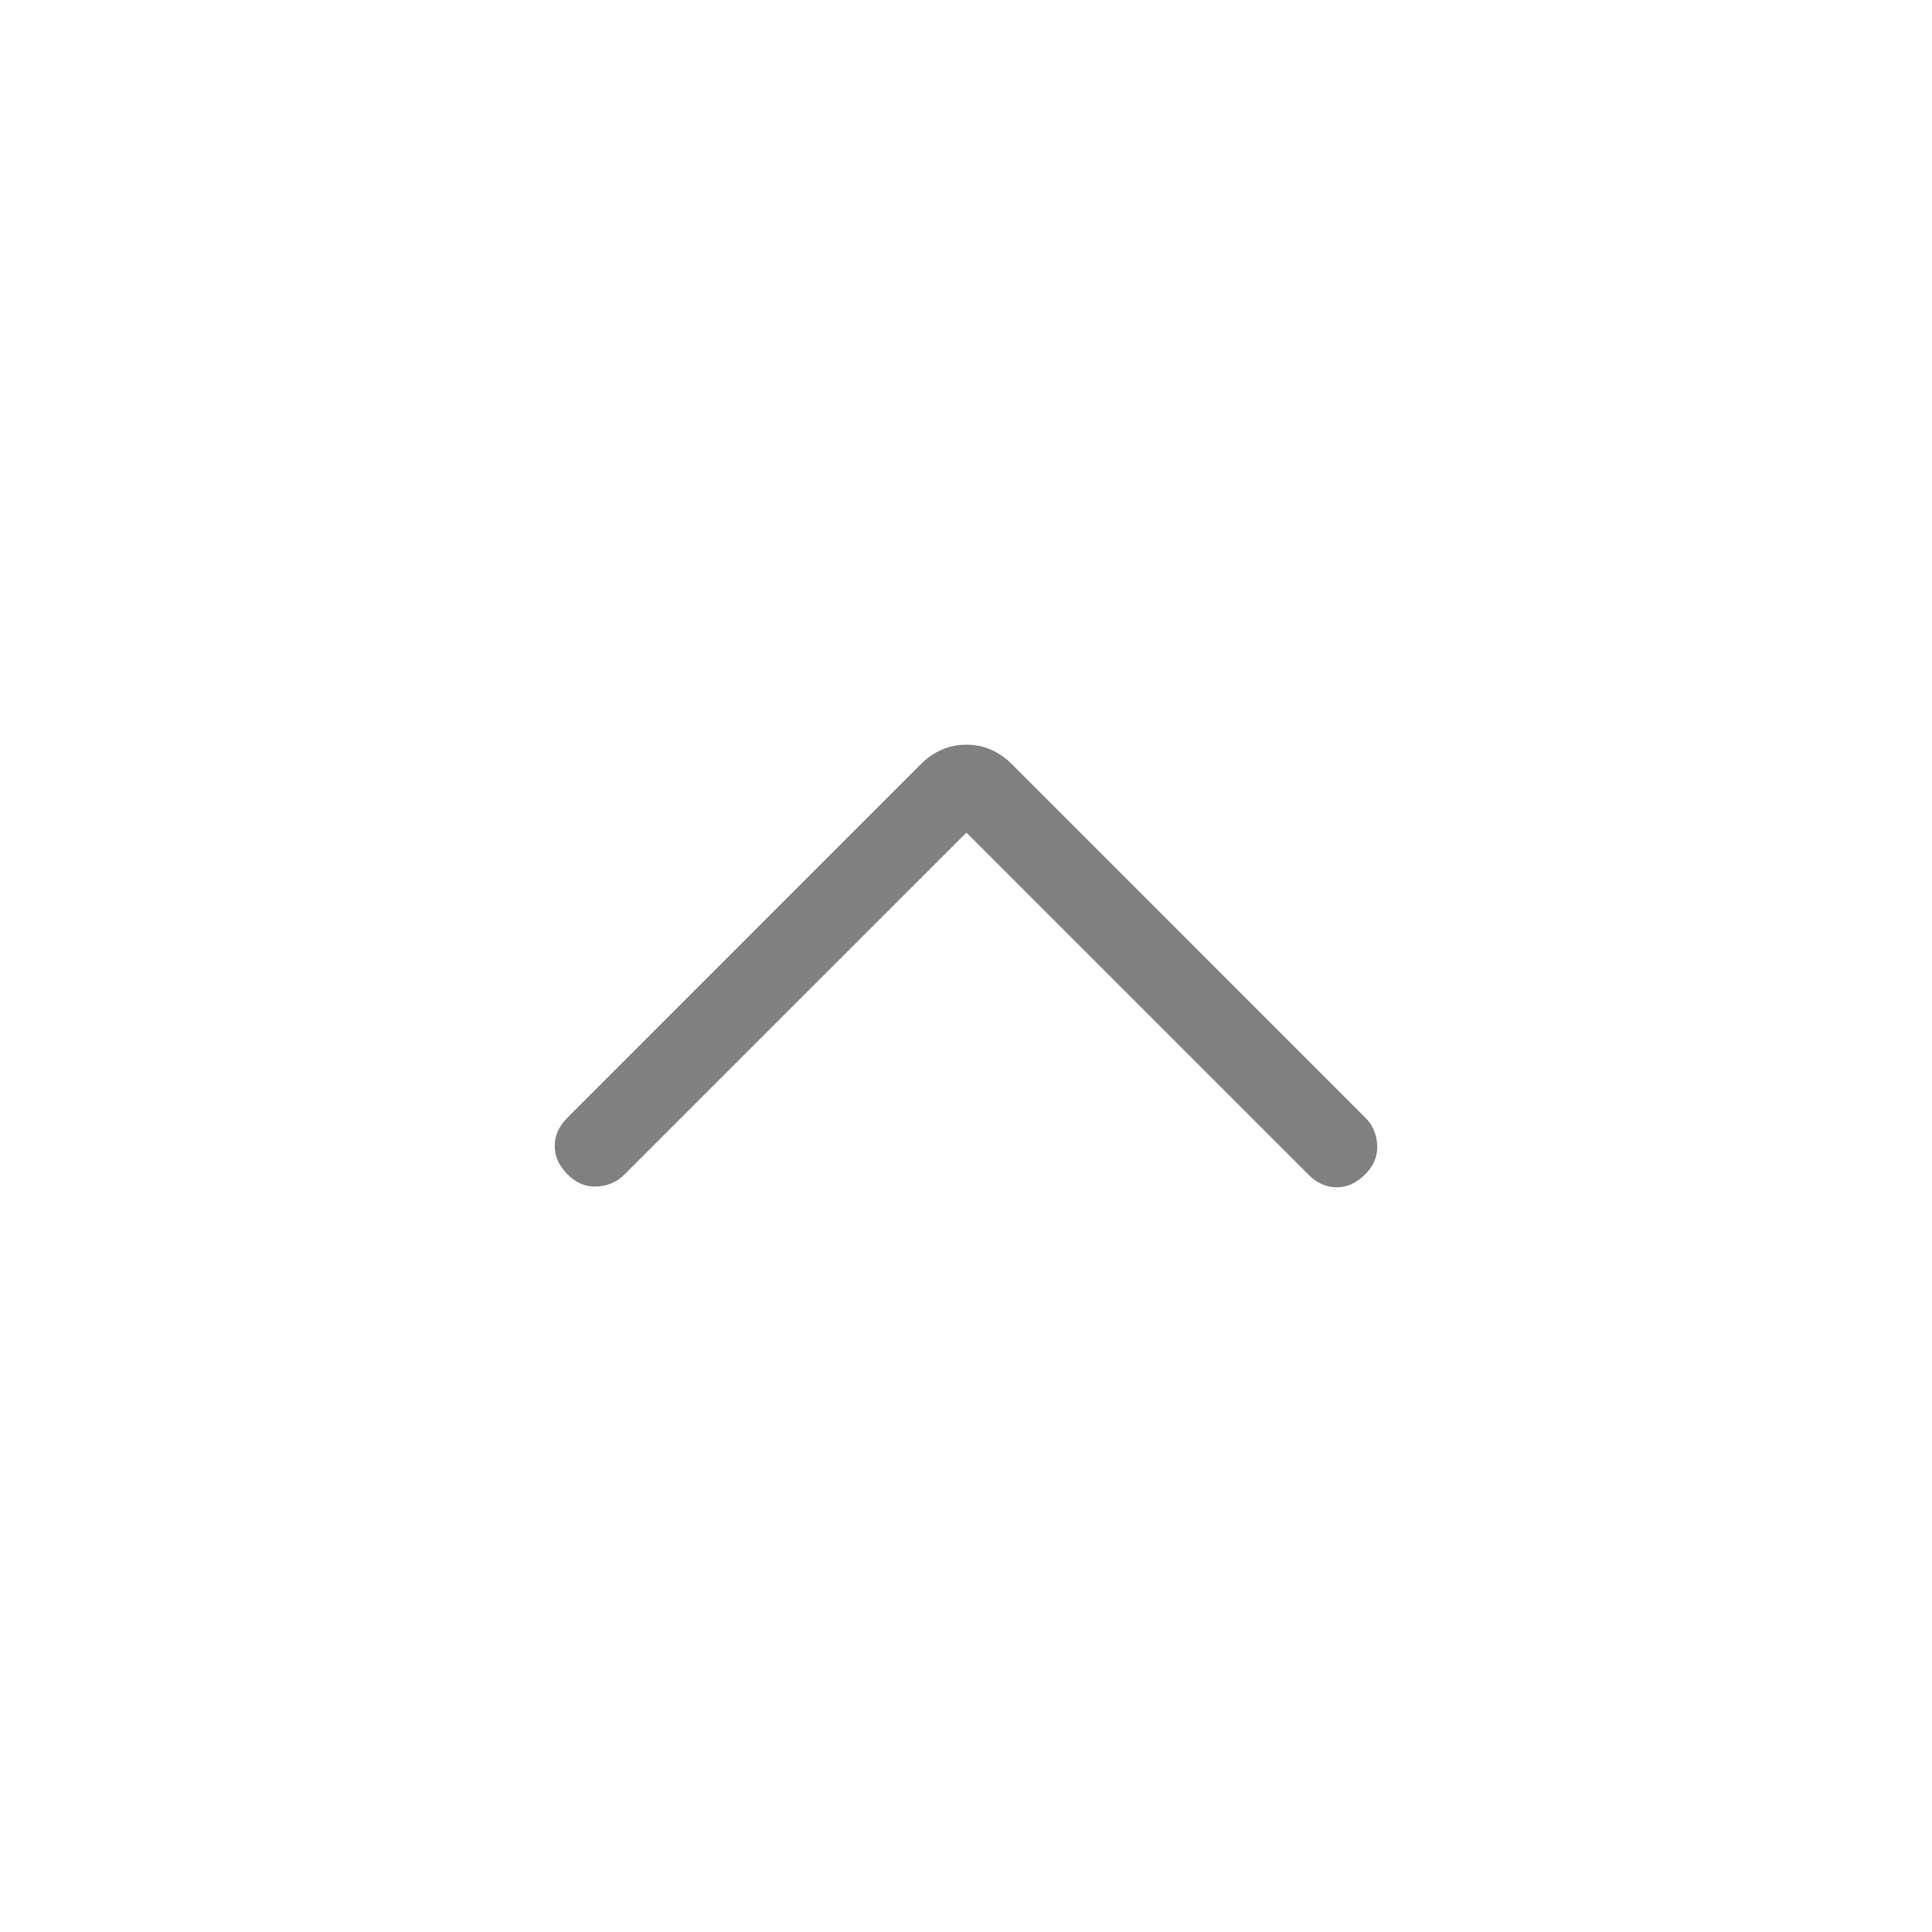
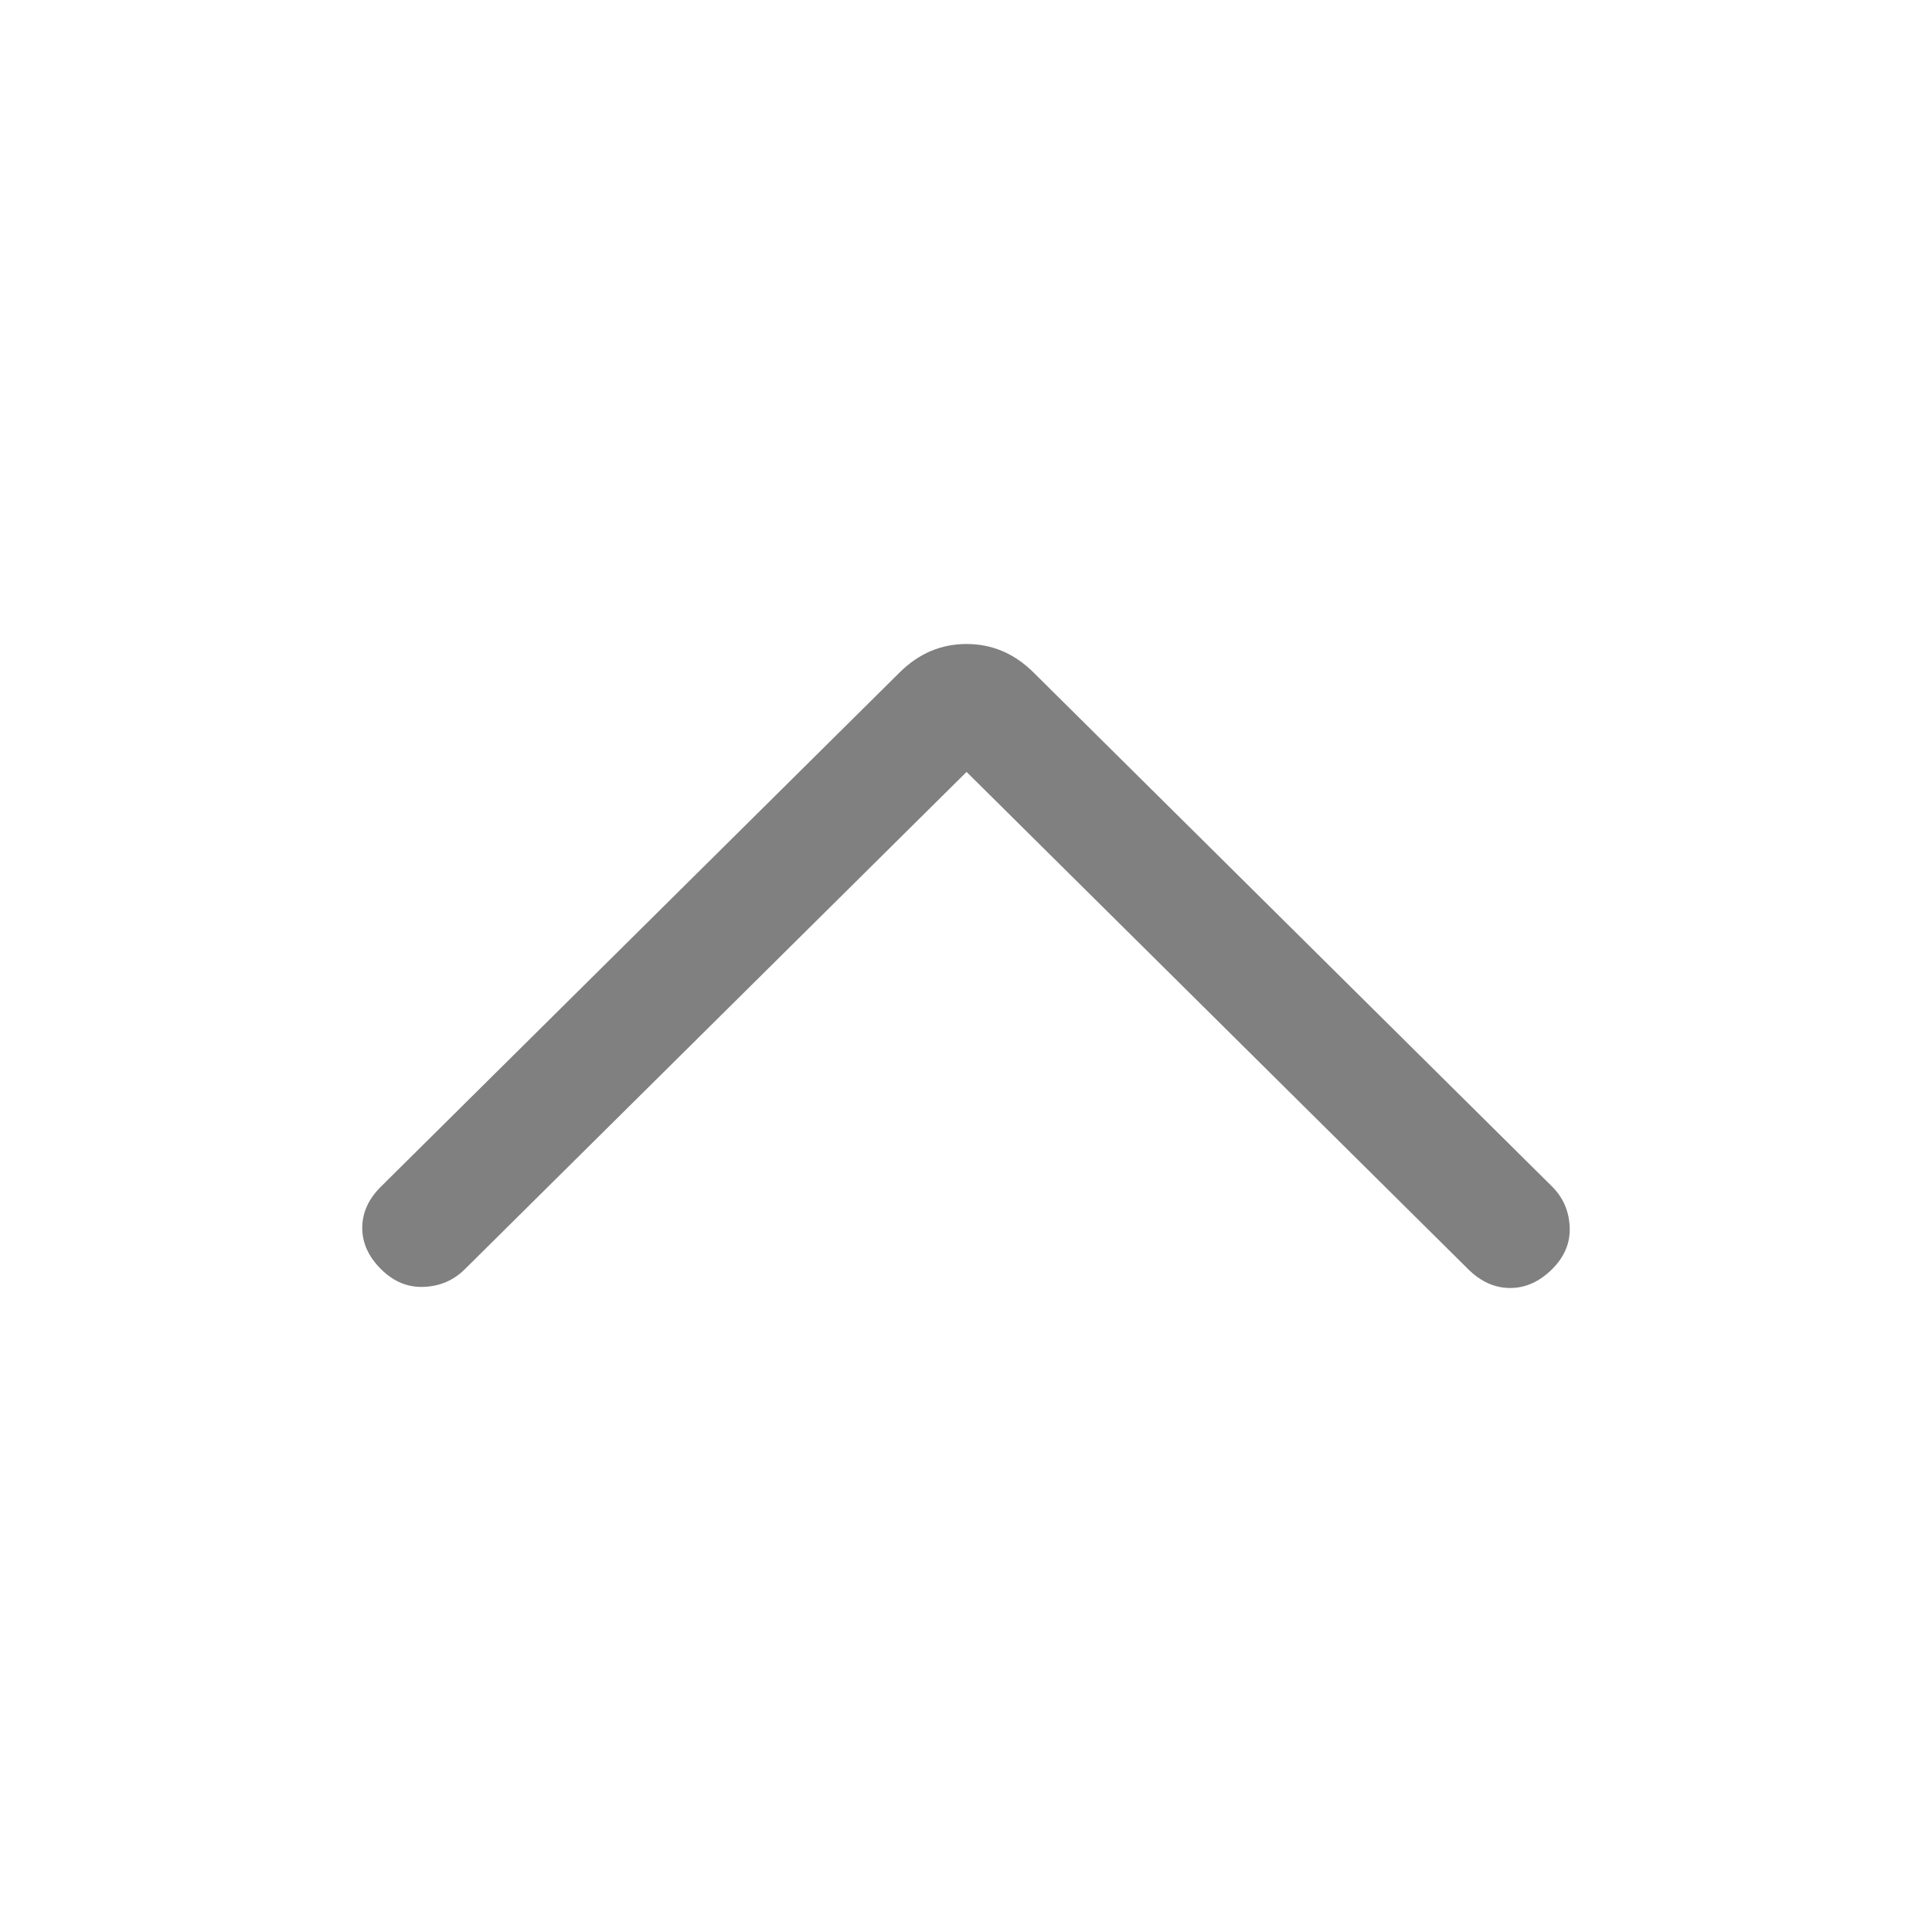
<svg xmlns="http://www.w3.org/2000/svg" width="24" height="24" viewBox="0 0 24 24" fill="none">
-   <path d="M12.005 10.343L7.758 14.589C7.665 14.683 7.55 14.733 7.414 14.739C7.278 14.746 7.157 14.696 7.051 14.589C6.944 14.483 6.891 14.365 6.891 14.236C6.891 14.106 6.944 13.988 7.051 13.882L11.439 9.493C11.601 9.332 11.789 9.251 12.005 9.251C12.22 9.251 12.408 9.332 12.57 9.493L16.958 13.882C17.052 13.975 17.102 14.09 17.108 14.226C17.115 14.362 17.065 14.483 16.958 14.589C16.852 14.696 16.734 14.749 16.605 14.749C16.475 14.749 16.357 14.696 16.251 14.589L12.005 10.343Z" fill="#808080" />
+   <path d="M12.007 9.589L5.773 15.768C5.636 15.904 5.467 15.977 5.268 15.986C5.068 15.995 4.891 15.922 4.735 15.768C4.578 15.613 4.5 15.441 4.5 15.253C4.5 15.064 4.578 14.893 4.735 14.738L11.177 8.352C11.414 8.117 11.691 8 12.007 8C12.323 8 12.6 8.117 12.837 8.352L19.279 14.738C19.416 14.874 19.49 15.041 19.499 15.239C19.509 15.437 19.435 15.613 19.279 15.768C19.123 15.922 18.95 16 18.76 16C18.57 16 18.396 15.922 18.24 15.768L12.007 9.589Z" fill="#808080" />
</svg>
